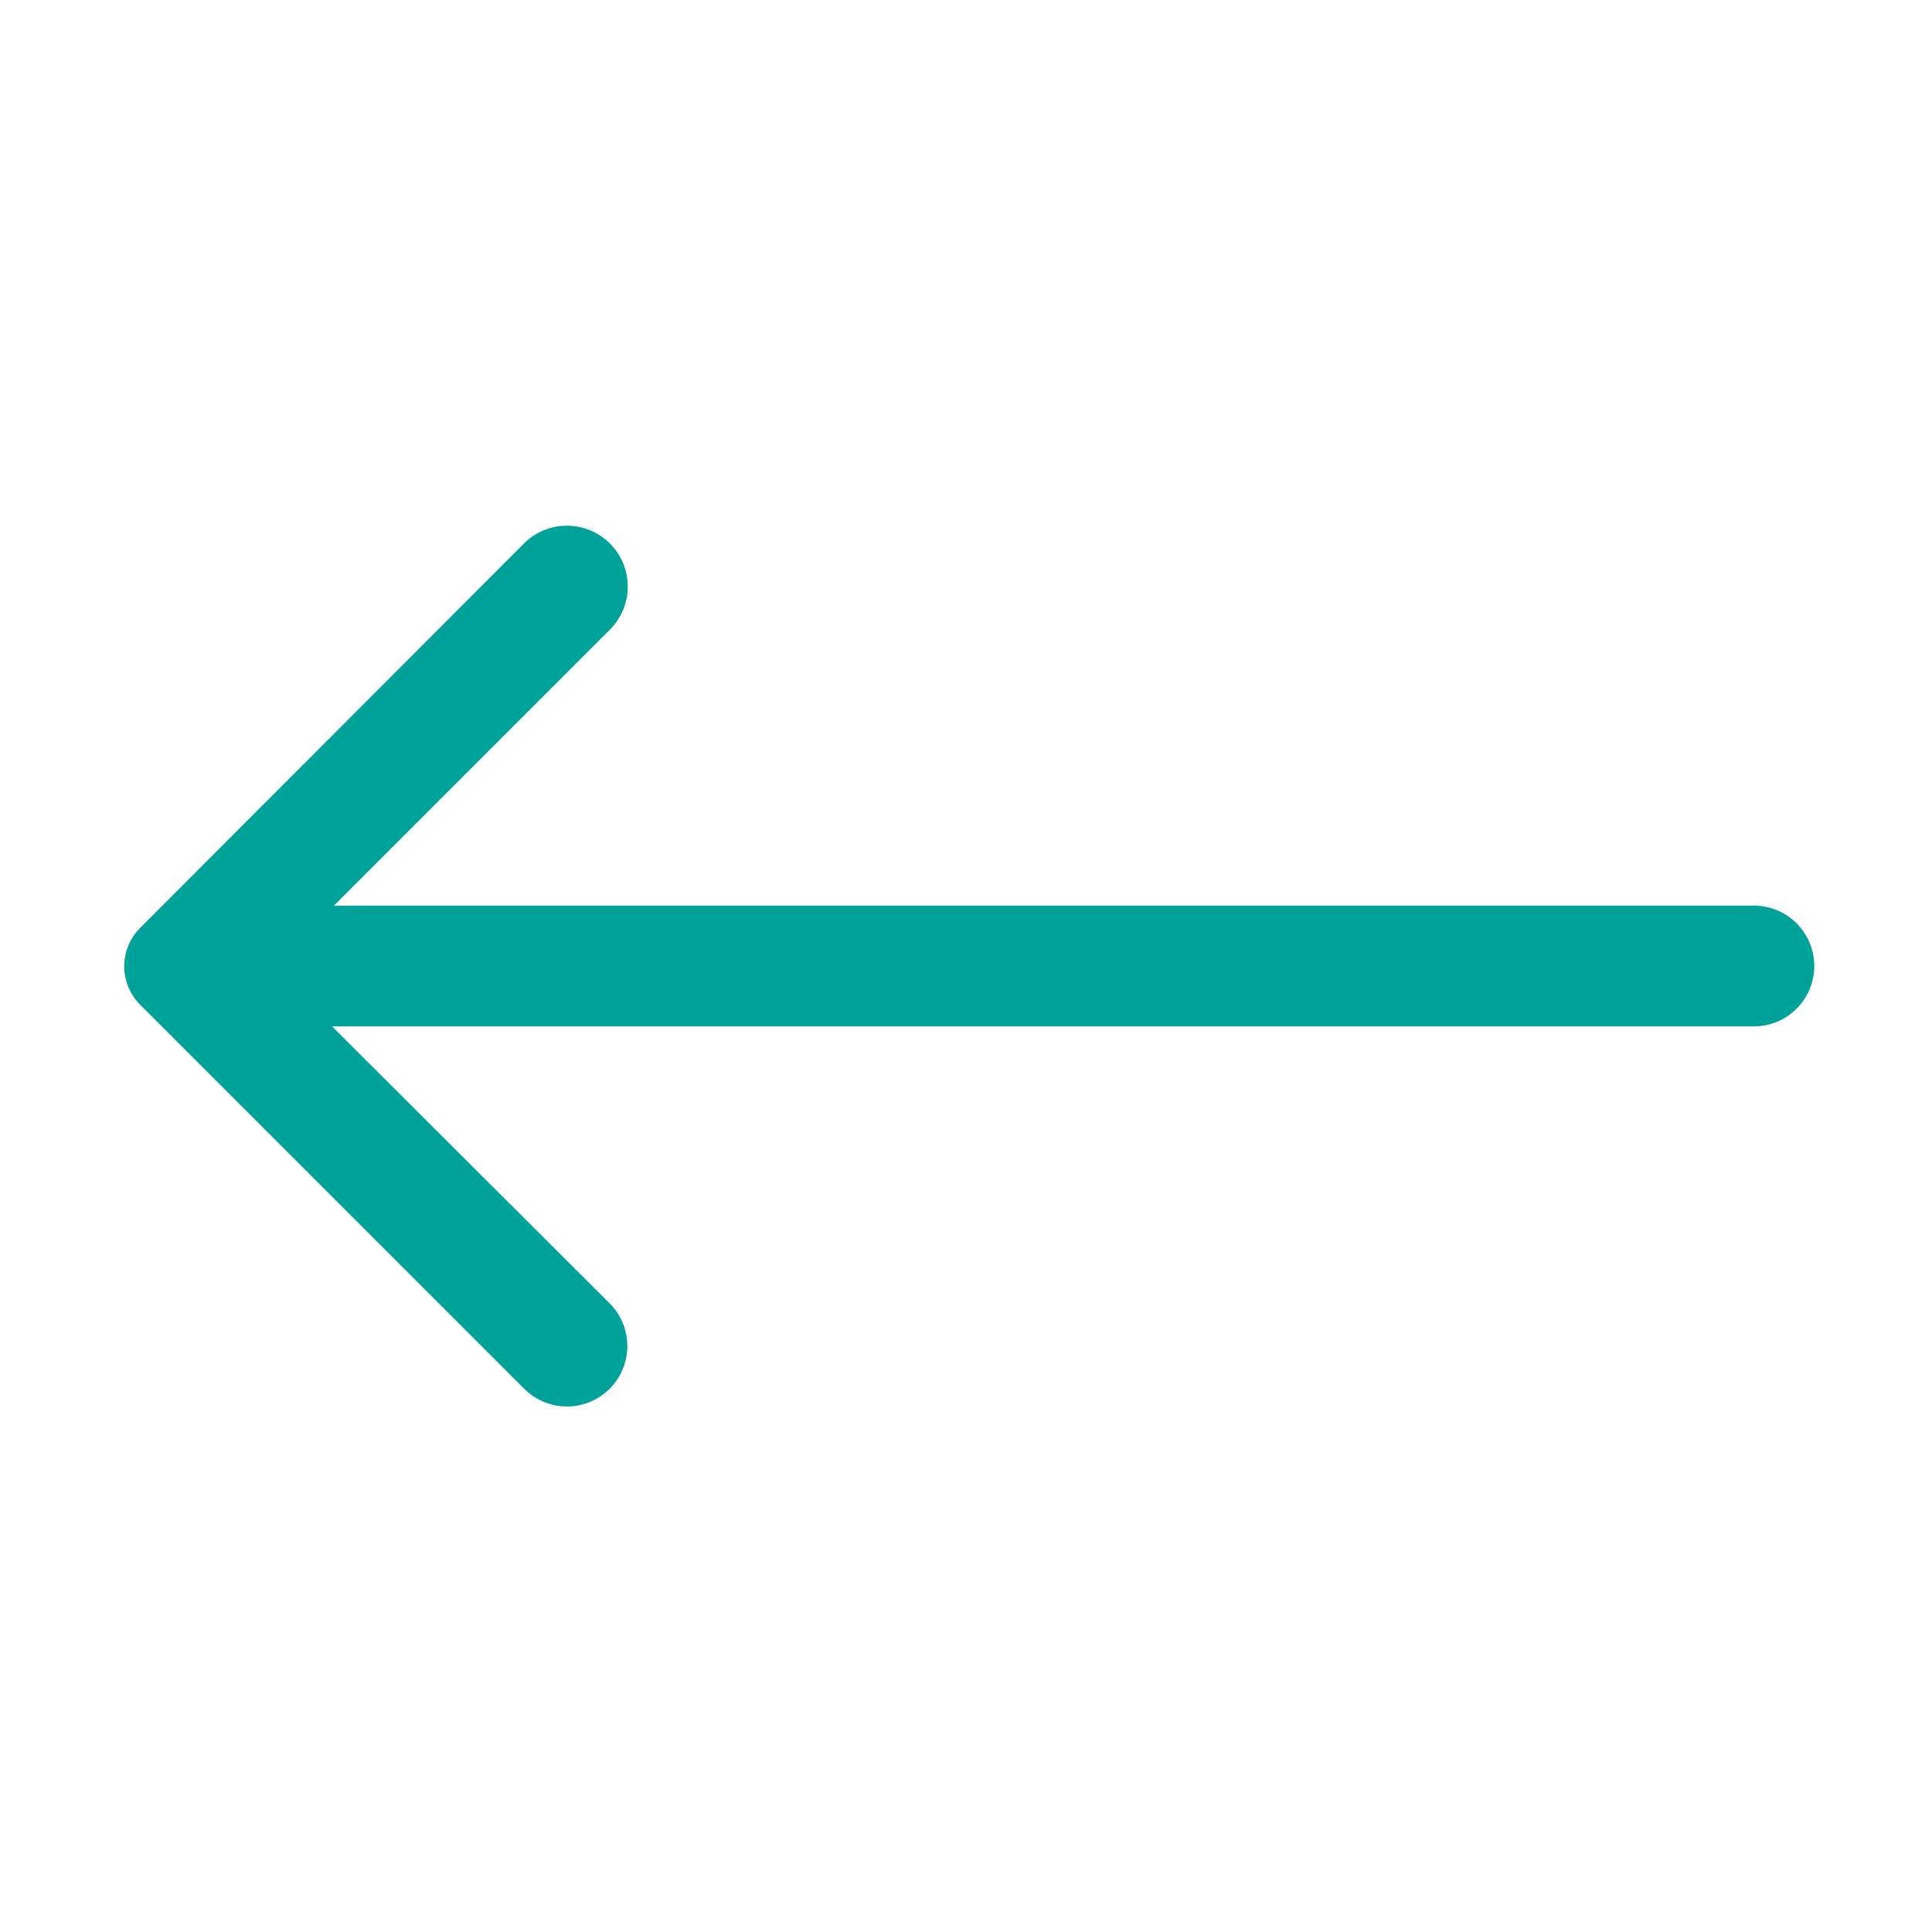
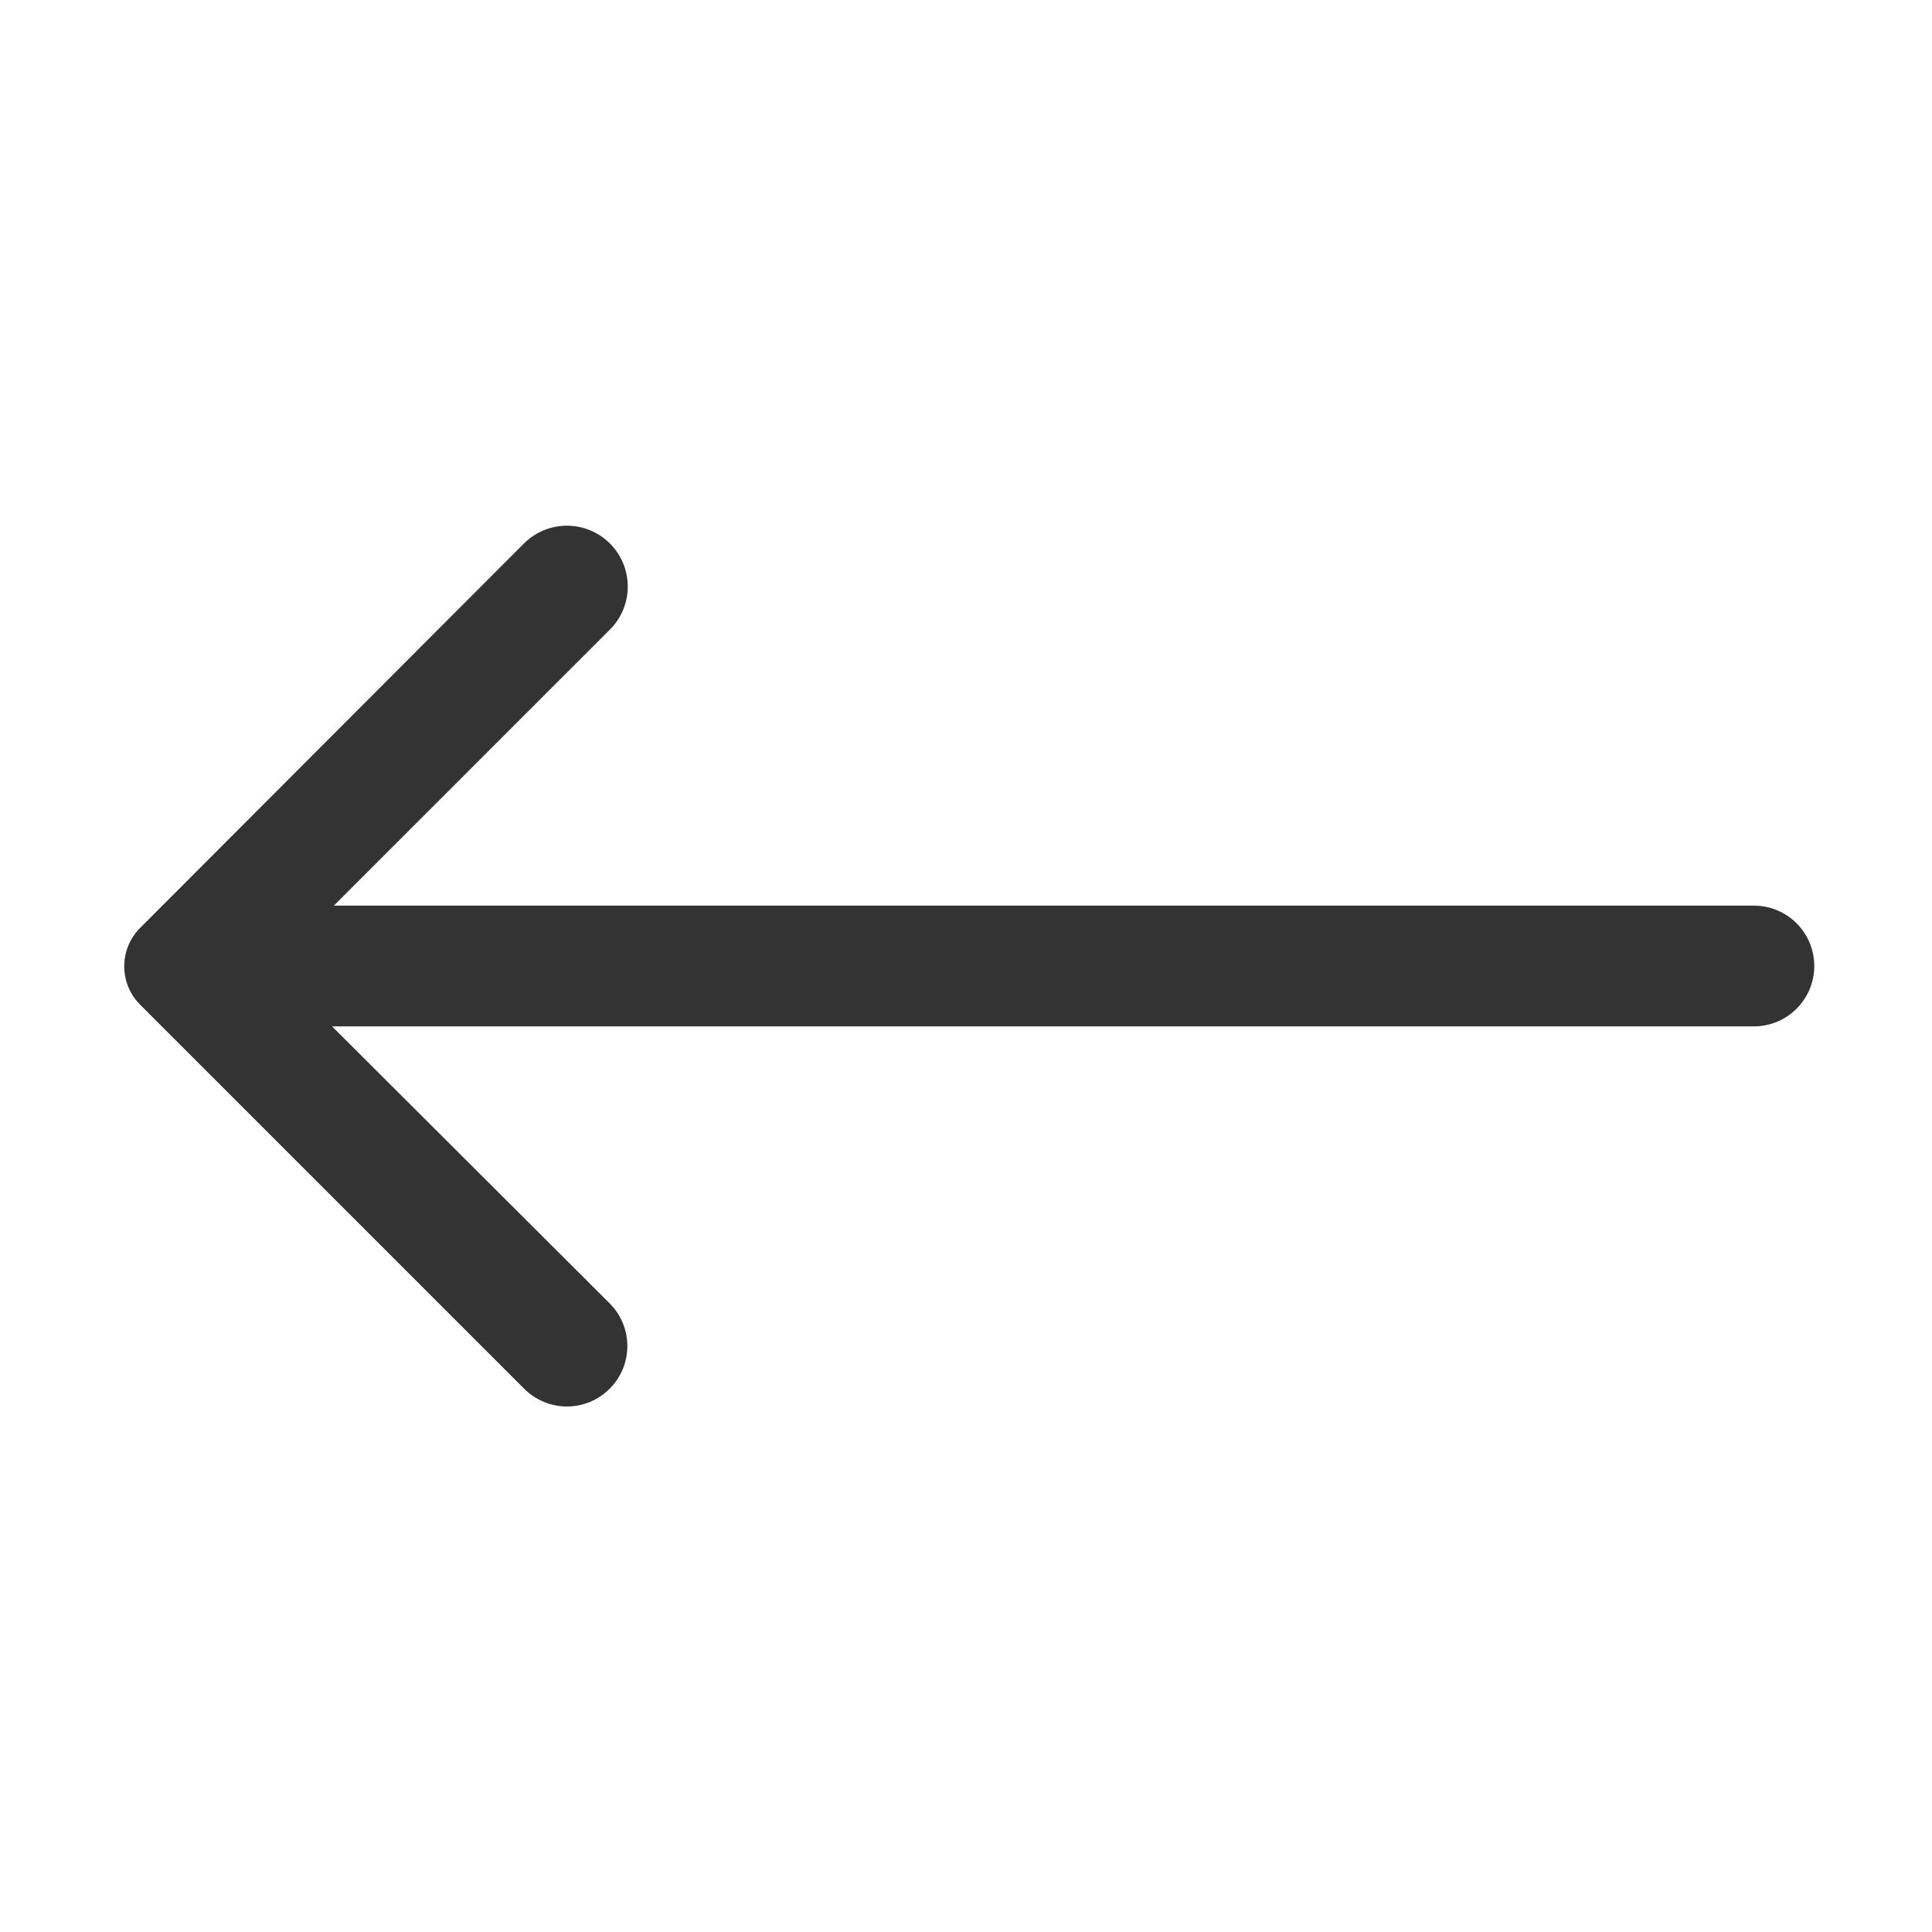
<svg xmlns="http://www.w3.org/2000/svg" viewBox="0 0 32 32">
-   <path d="M10.1 23a1 1 0 0 0 0-1.41L5.5 17h23.55a1 1 0 0 0 0-2H5.53l4.57-4.57A1 1 0 0 0 8.68 9l-6.36 6.37a.9.9 0 0 0 0 1.27L8.68 23a1 1 0 0 0 1.42 0Z" data-name="Layer 2" fill="#00a299" class="fill-000000" />
+   <path d="M10.1 23a1 1 0 0 0 0-1.41L5.5 17h23.55a1 1 0 0 0 0-2H5.53l4.57-4.57A1 1 0 0 0 8.68 9l-6.36 6.37a.9.9 0 0 0 0 1.27L8.68 23a1 1 0 0 0 1.42 0Z" data-name="Layer 2" fill="#333333" class="fill-000000" />
</svg>
